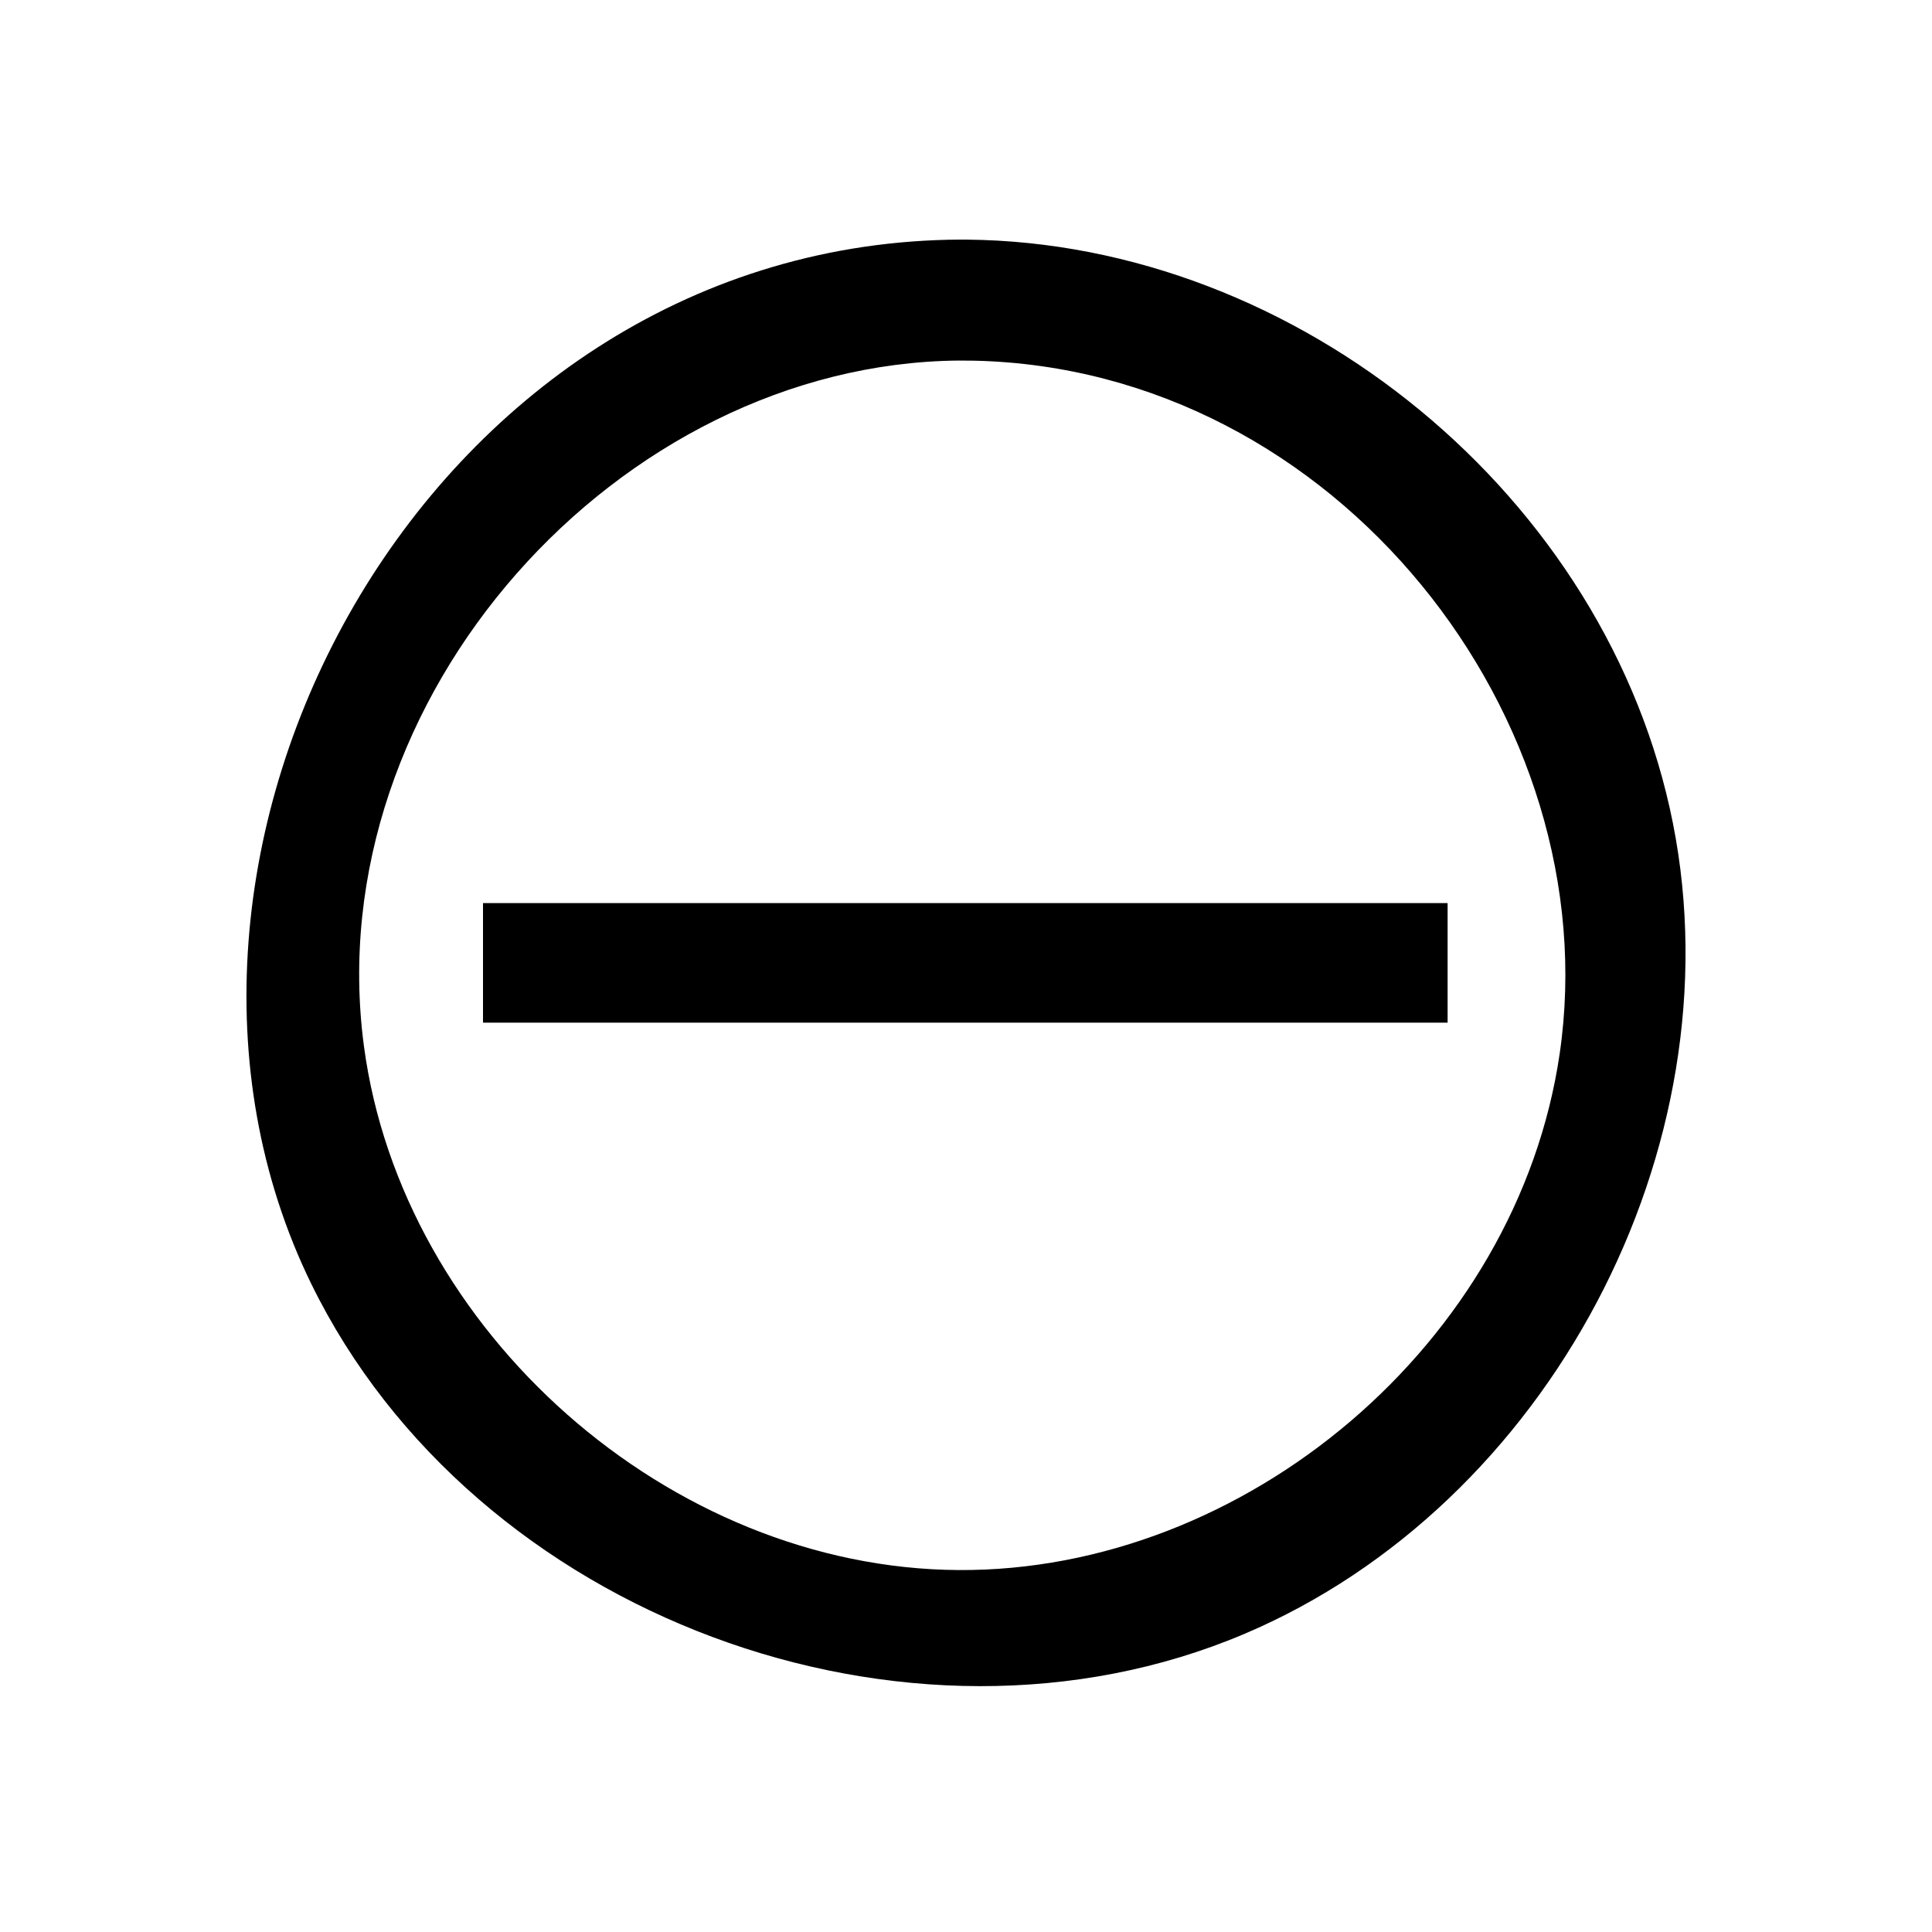
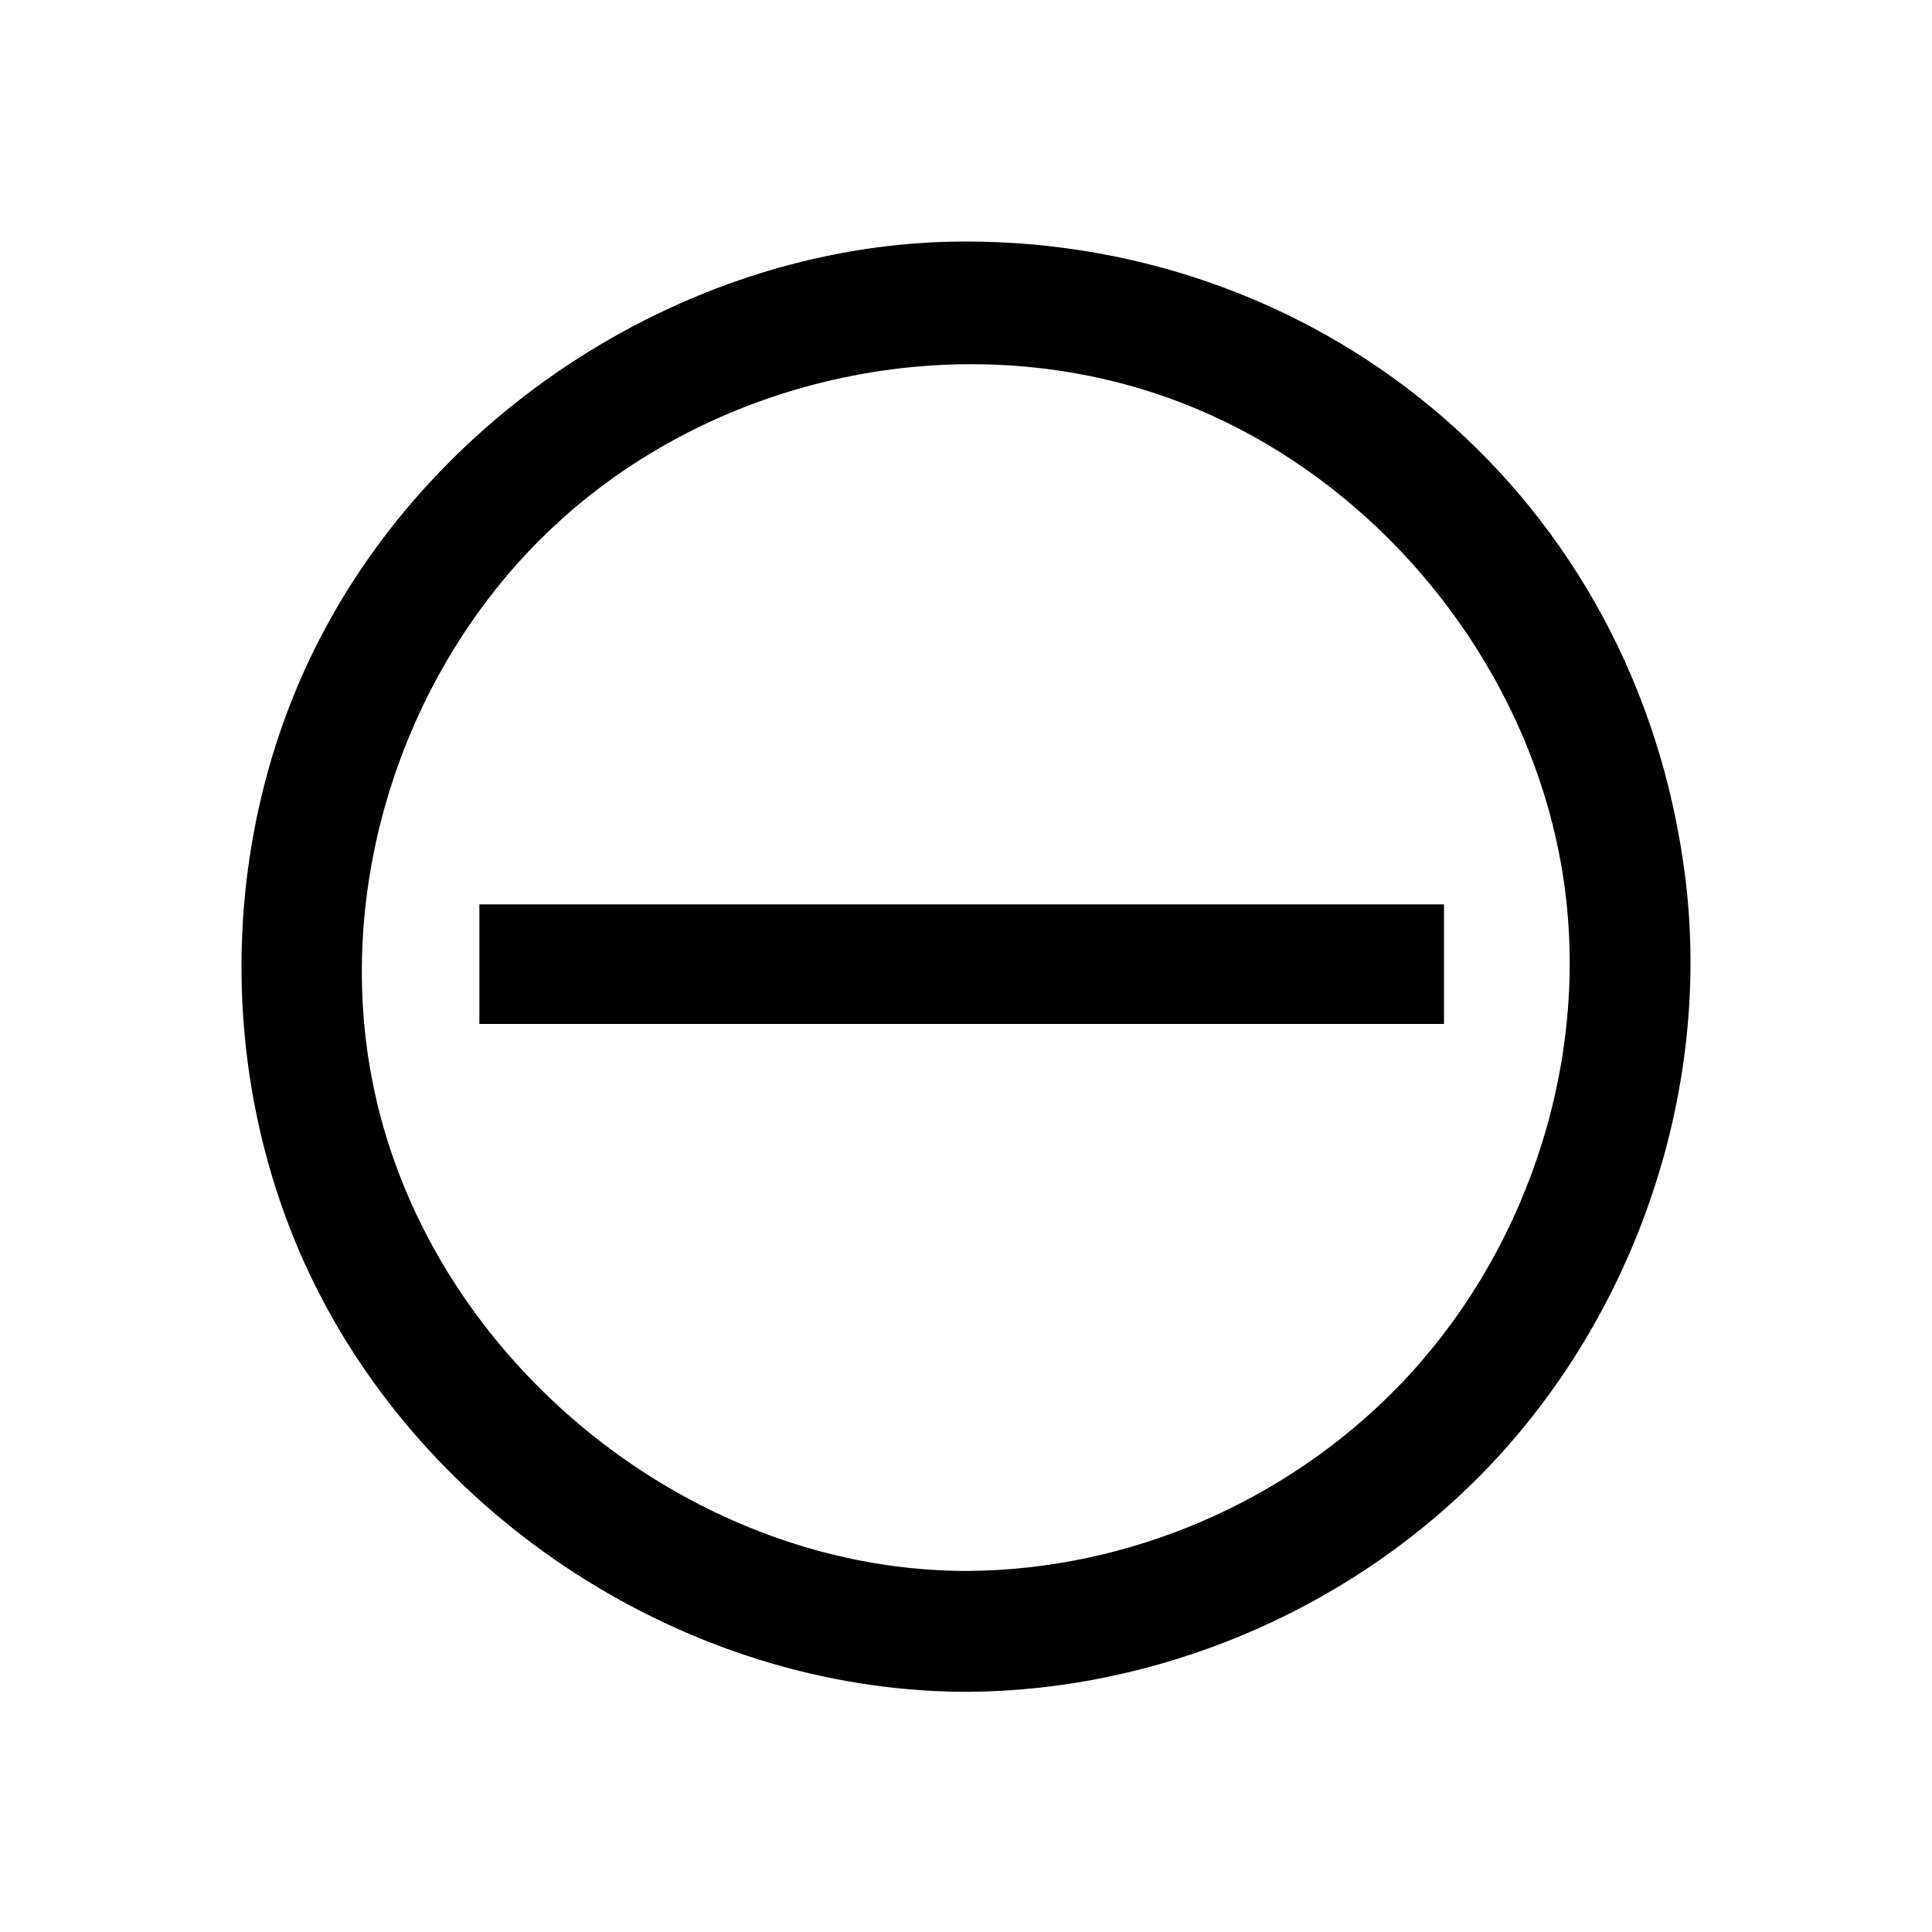
<svg xmlns="http://www.w3.org/2000/svg" width="100%" height="100%" viewBox="0 0 64 64" version="1.1" xml:space="preserve" style="fill-rule:evenodd;clip-rule:evenodd;stroke-linejoin:round;stroke-miterlimit:1.414;">
  <g id="minus-circle">
-     <path d="M32.034,7.938c10.96,0.104 21.241,8.508 23.386,19.344c2.128,10.748 -4.111,22.566 -14.203,26.845c-11.137,4.721 -25.519,-0.58 -30.907,-11.6c-6.93,-14.177 3.669,-34.198 21.104,-34.585c0.206,-0.004 0.413,-0.005 0.62,-0.004Zm-0.285,4.006c-11.241,0.107 -21.236,11.156 -19.693,22.712c1.261,9.451 10.122,17.293 19.693,17.354c9.509,0.06 18.517,-7.528 19.917,-17.104c1.62,-11.069 -7.372,-22.691 -19.399,-22.958c-0.173,-0.003 -0.345,-0.004 -0.518,-0.004Z" style="fill-rule:nonzero;" />
-     <rect x="16" y="29.916" width="31.954" height="3.961" />
+     <rect x="15.88" y="29.959" width="31.954" height="3.961" />
+     <path d="M32.142,56.043c6.179,-0.06 12.297,-2.62 16.696,-6.967c5.225,-5.163 7.916,-12.803 6.978,-20.096c-1.609,-12.499 -11.883,-20.98 -23.828,-20.98c-9.075,0 -17.896,5.677 -21.765,13.909c-2.961,6.303 -2.967,13.911 0,20.225c3.842,8.174 12.517,13.821 21.61,13.909c0.103,0 0.206,0 0.309,0Zm-0.283,-4.004c-9.23,-0.089 -17.841,-7.227 -19.553,-16.378c-1.208,-6.452 1.071,-13.433 5.818,-18.015c5.543,-5.35 14.253,-7.142 21.496,-4.11c6.481,2.714 11.331,9.014 12.225,15.955c0.766,5.949 -1.369,12.185 -5.565,16.48c-3.68,3.767 -8.841,6.017 -14.164,6.068c-0.085,0 -0.171,0 -0.257,0Z" style="fill-rule:nonzero;" />
  </g>
</svg>
